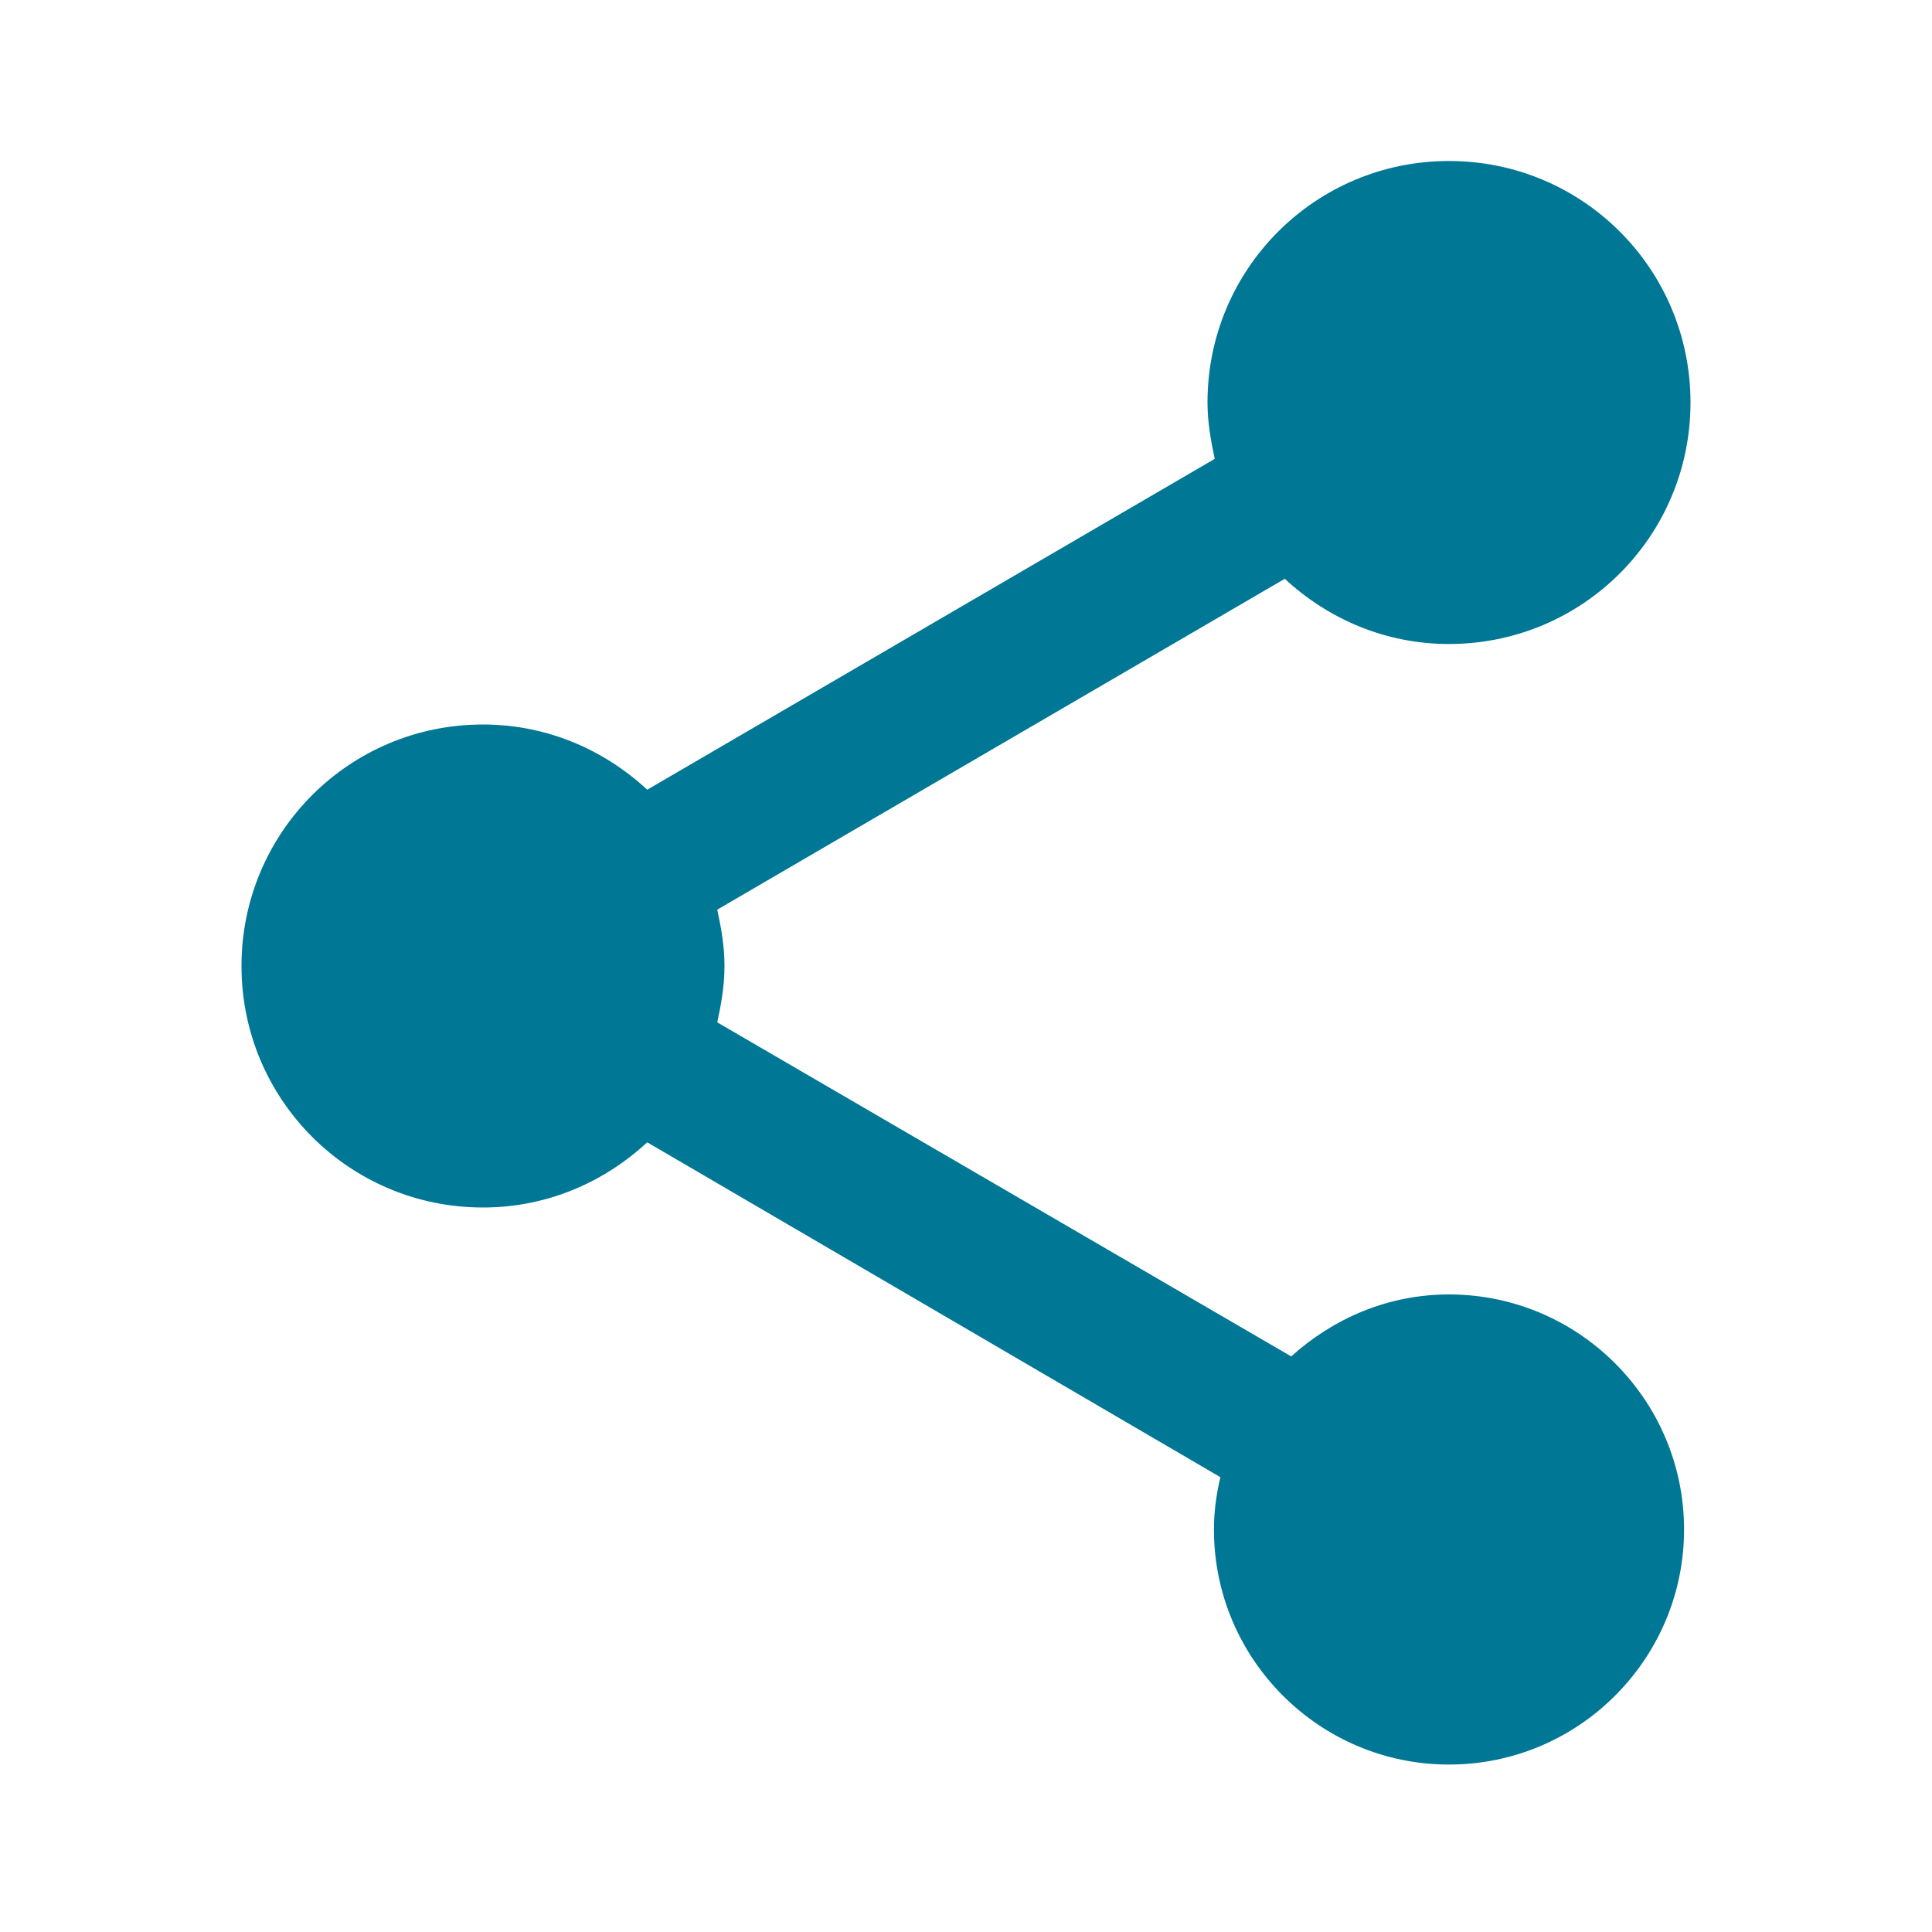
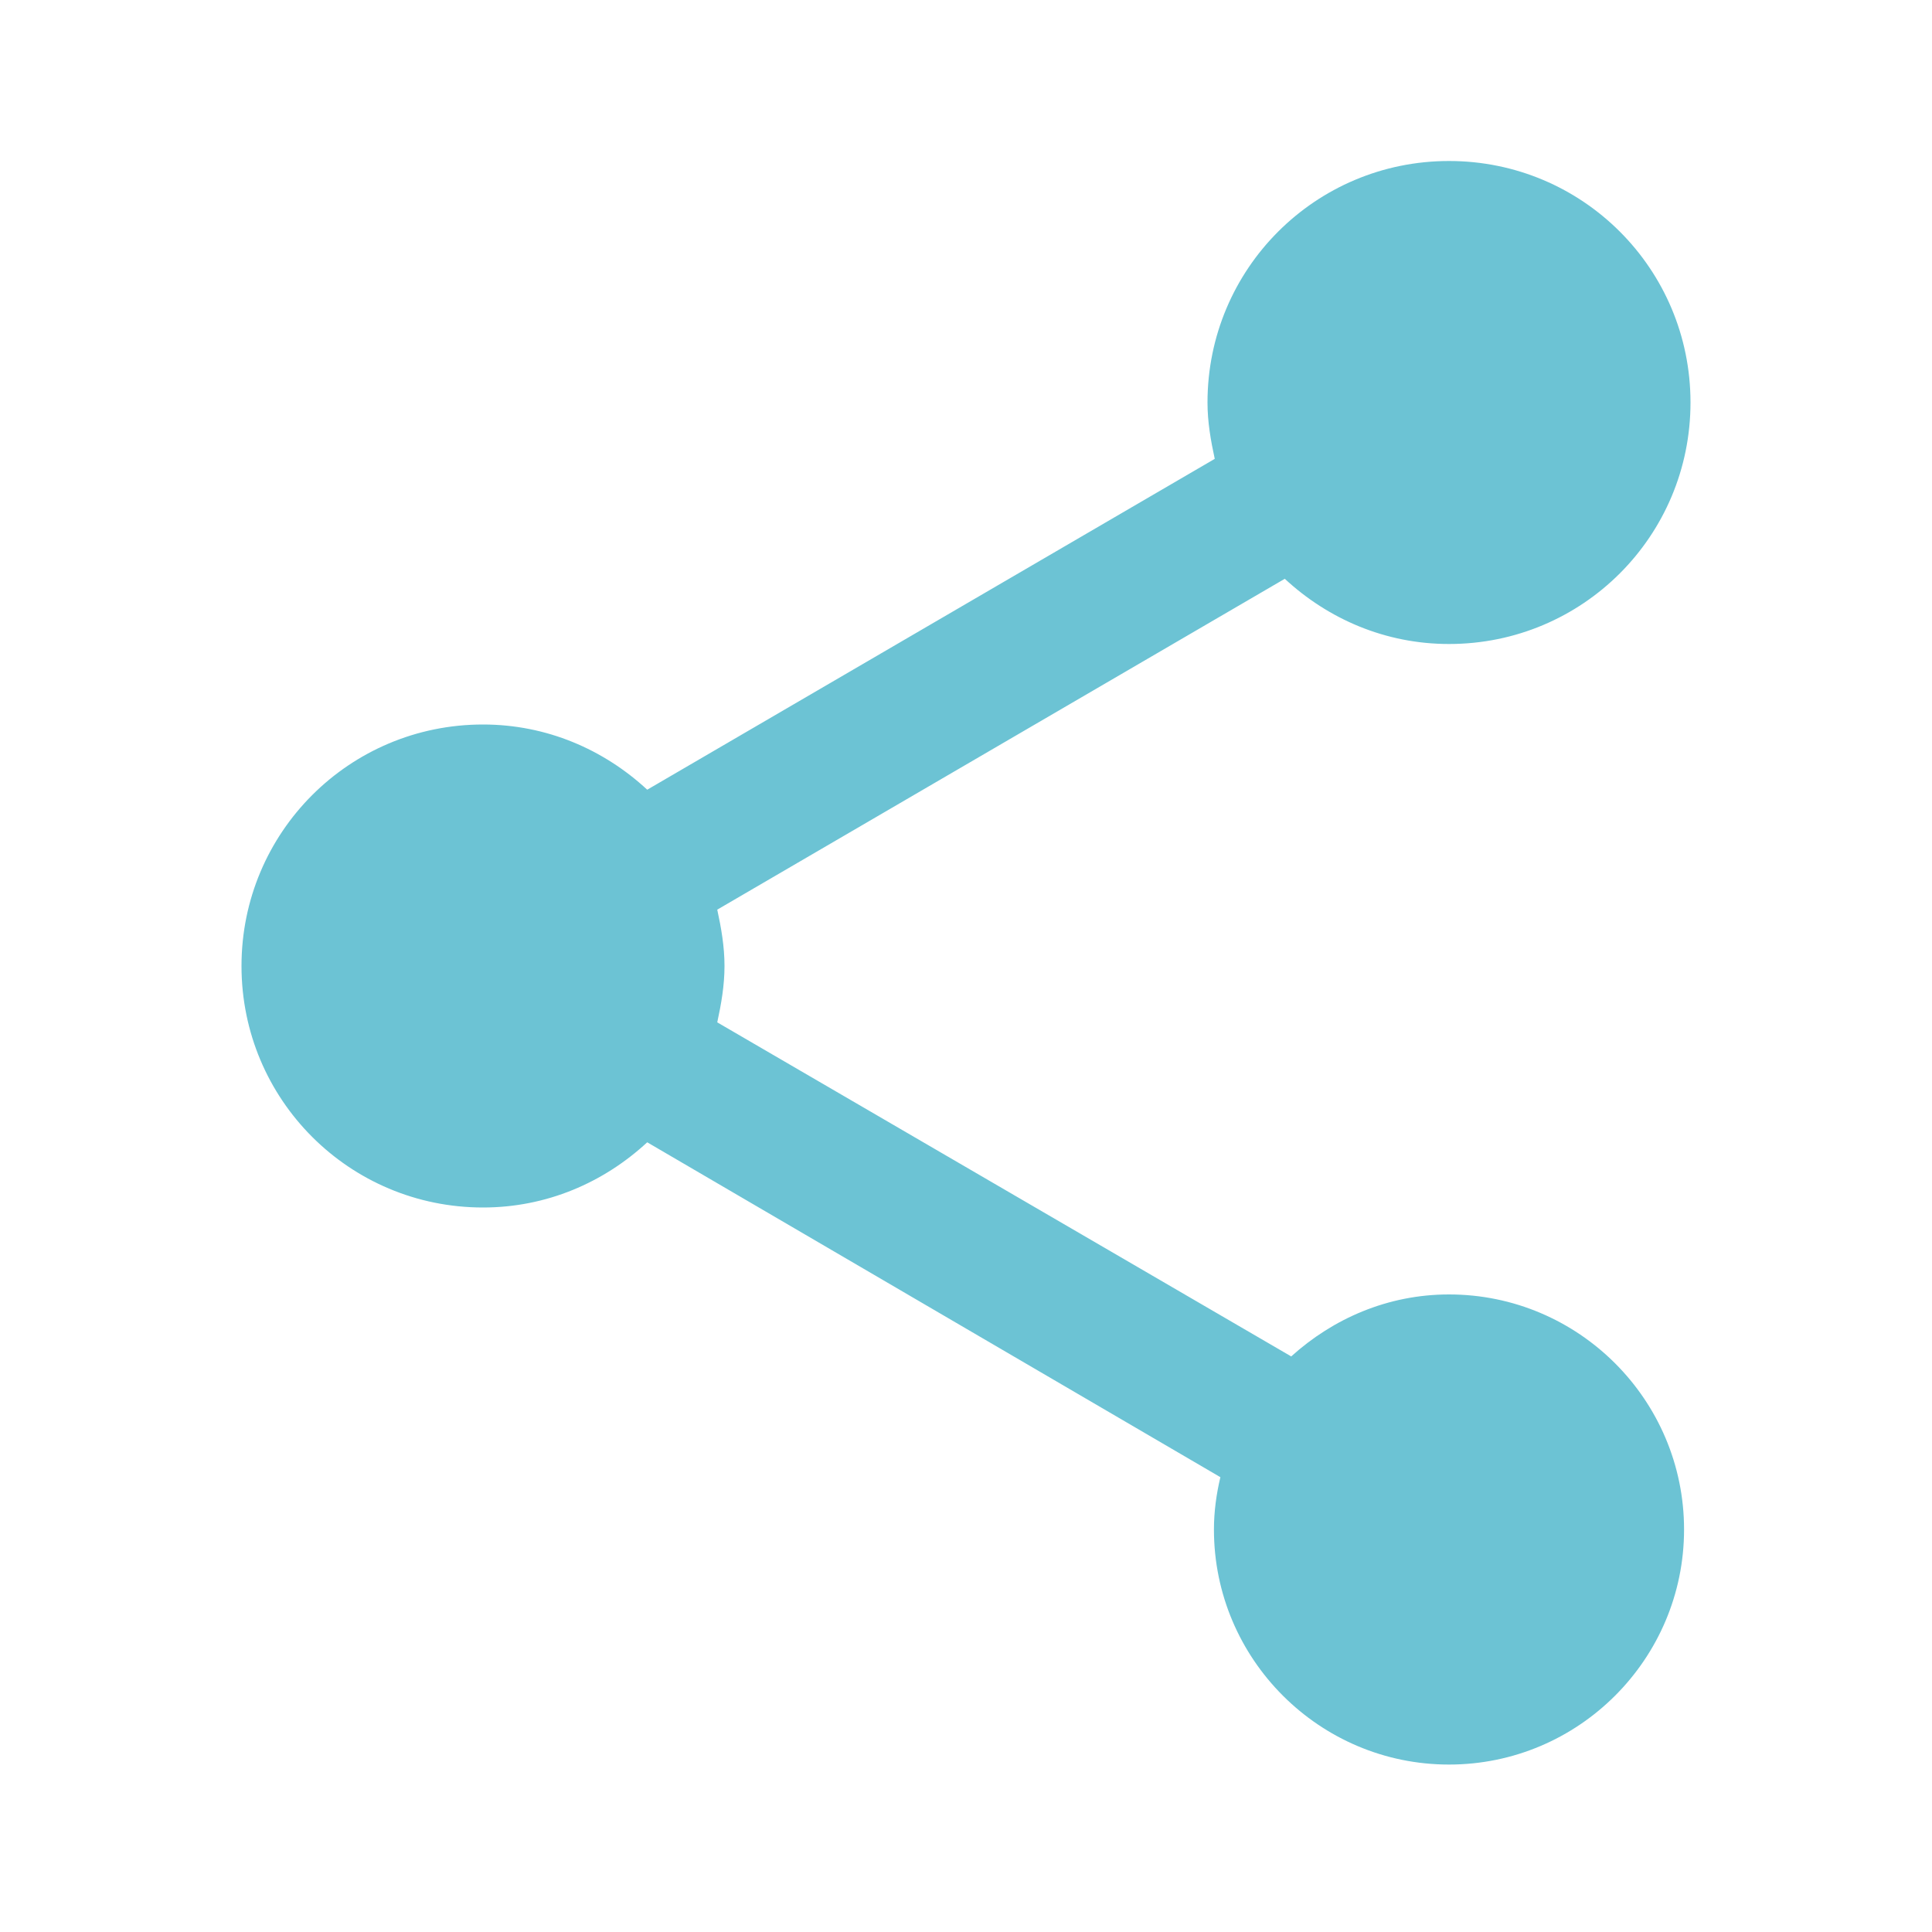
<svg xmlns="http://www.w3.org/2000/svg" width="24" height="24" viewBox="0 0 24 24" fill="none">
-   <path d="M18 16.08C17.24 16.08 16.56 16.38 16.04 16.85L8.91 12.7C8.96 12.47 9 12.24 9 12C9 11.76 8.96 11.53 8.91 11.3L15.96 7.19C16.5 7.69 17.21 8 18 8C19.66 8 21 6.66 21 5C21 3.34 19.66 2 18 2C16.34 2 15 3.34 15 5C15 5.24 15.04 5.47 15.09 5.7L8.04 9.81C7.5 9.31 6.79 9 6 9C4.34 9 3 10.34 3 12C3 13.66 4.34 15 6 15C6.79 15 7.5 14.69 8.04 14.19L15.16 18.35C15.11 18.56 15.08 18.78 15.08 19C15.08 20.61 16.39 21.92 18 21.92C19.61 21.92 20.92 20.61 20.92 19C20.92 17.39 19.61 16.08 18 16.08Z" fill="#007794" />
+   <path d="M18 16.08C17.24 16.08 16.56 16.38 16.04 16.85L8.91 12.7C8.96 12.47 9 12.24 9 12C9 11.76 8.96 11.53 8.91 11.3L15.96 7.19C16.5 7.69 17.21 8 18 8C19.66 8 21 6.66 21 5C21 3.34 19.66 2 18 2C16.34 2 15 3.34 15 5C15 5.24 15.04 5.47 15.09 5.7L8.04 9.81C7.5 9.31 6.79 9 6 9C4.34 9 3 10.34 3 12C3 13.66 4.34 15 6 15C6.79 15 7.5 14.69 8.04 14.19L15.16 18.35C15.11 18.56 15.08 18.78 15.08 19C15.08 20.61 16.39 21.92 18 21.92C19.61 21.92 20.92 20.61 20.92 19C20.92 17.39 19.61 16.08 18 16.08Z" fill="#6cc3d4" />
</svg>
